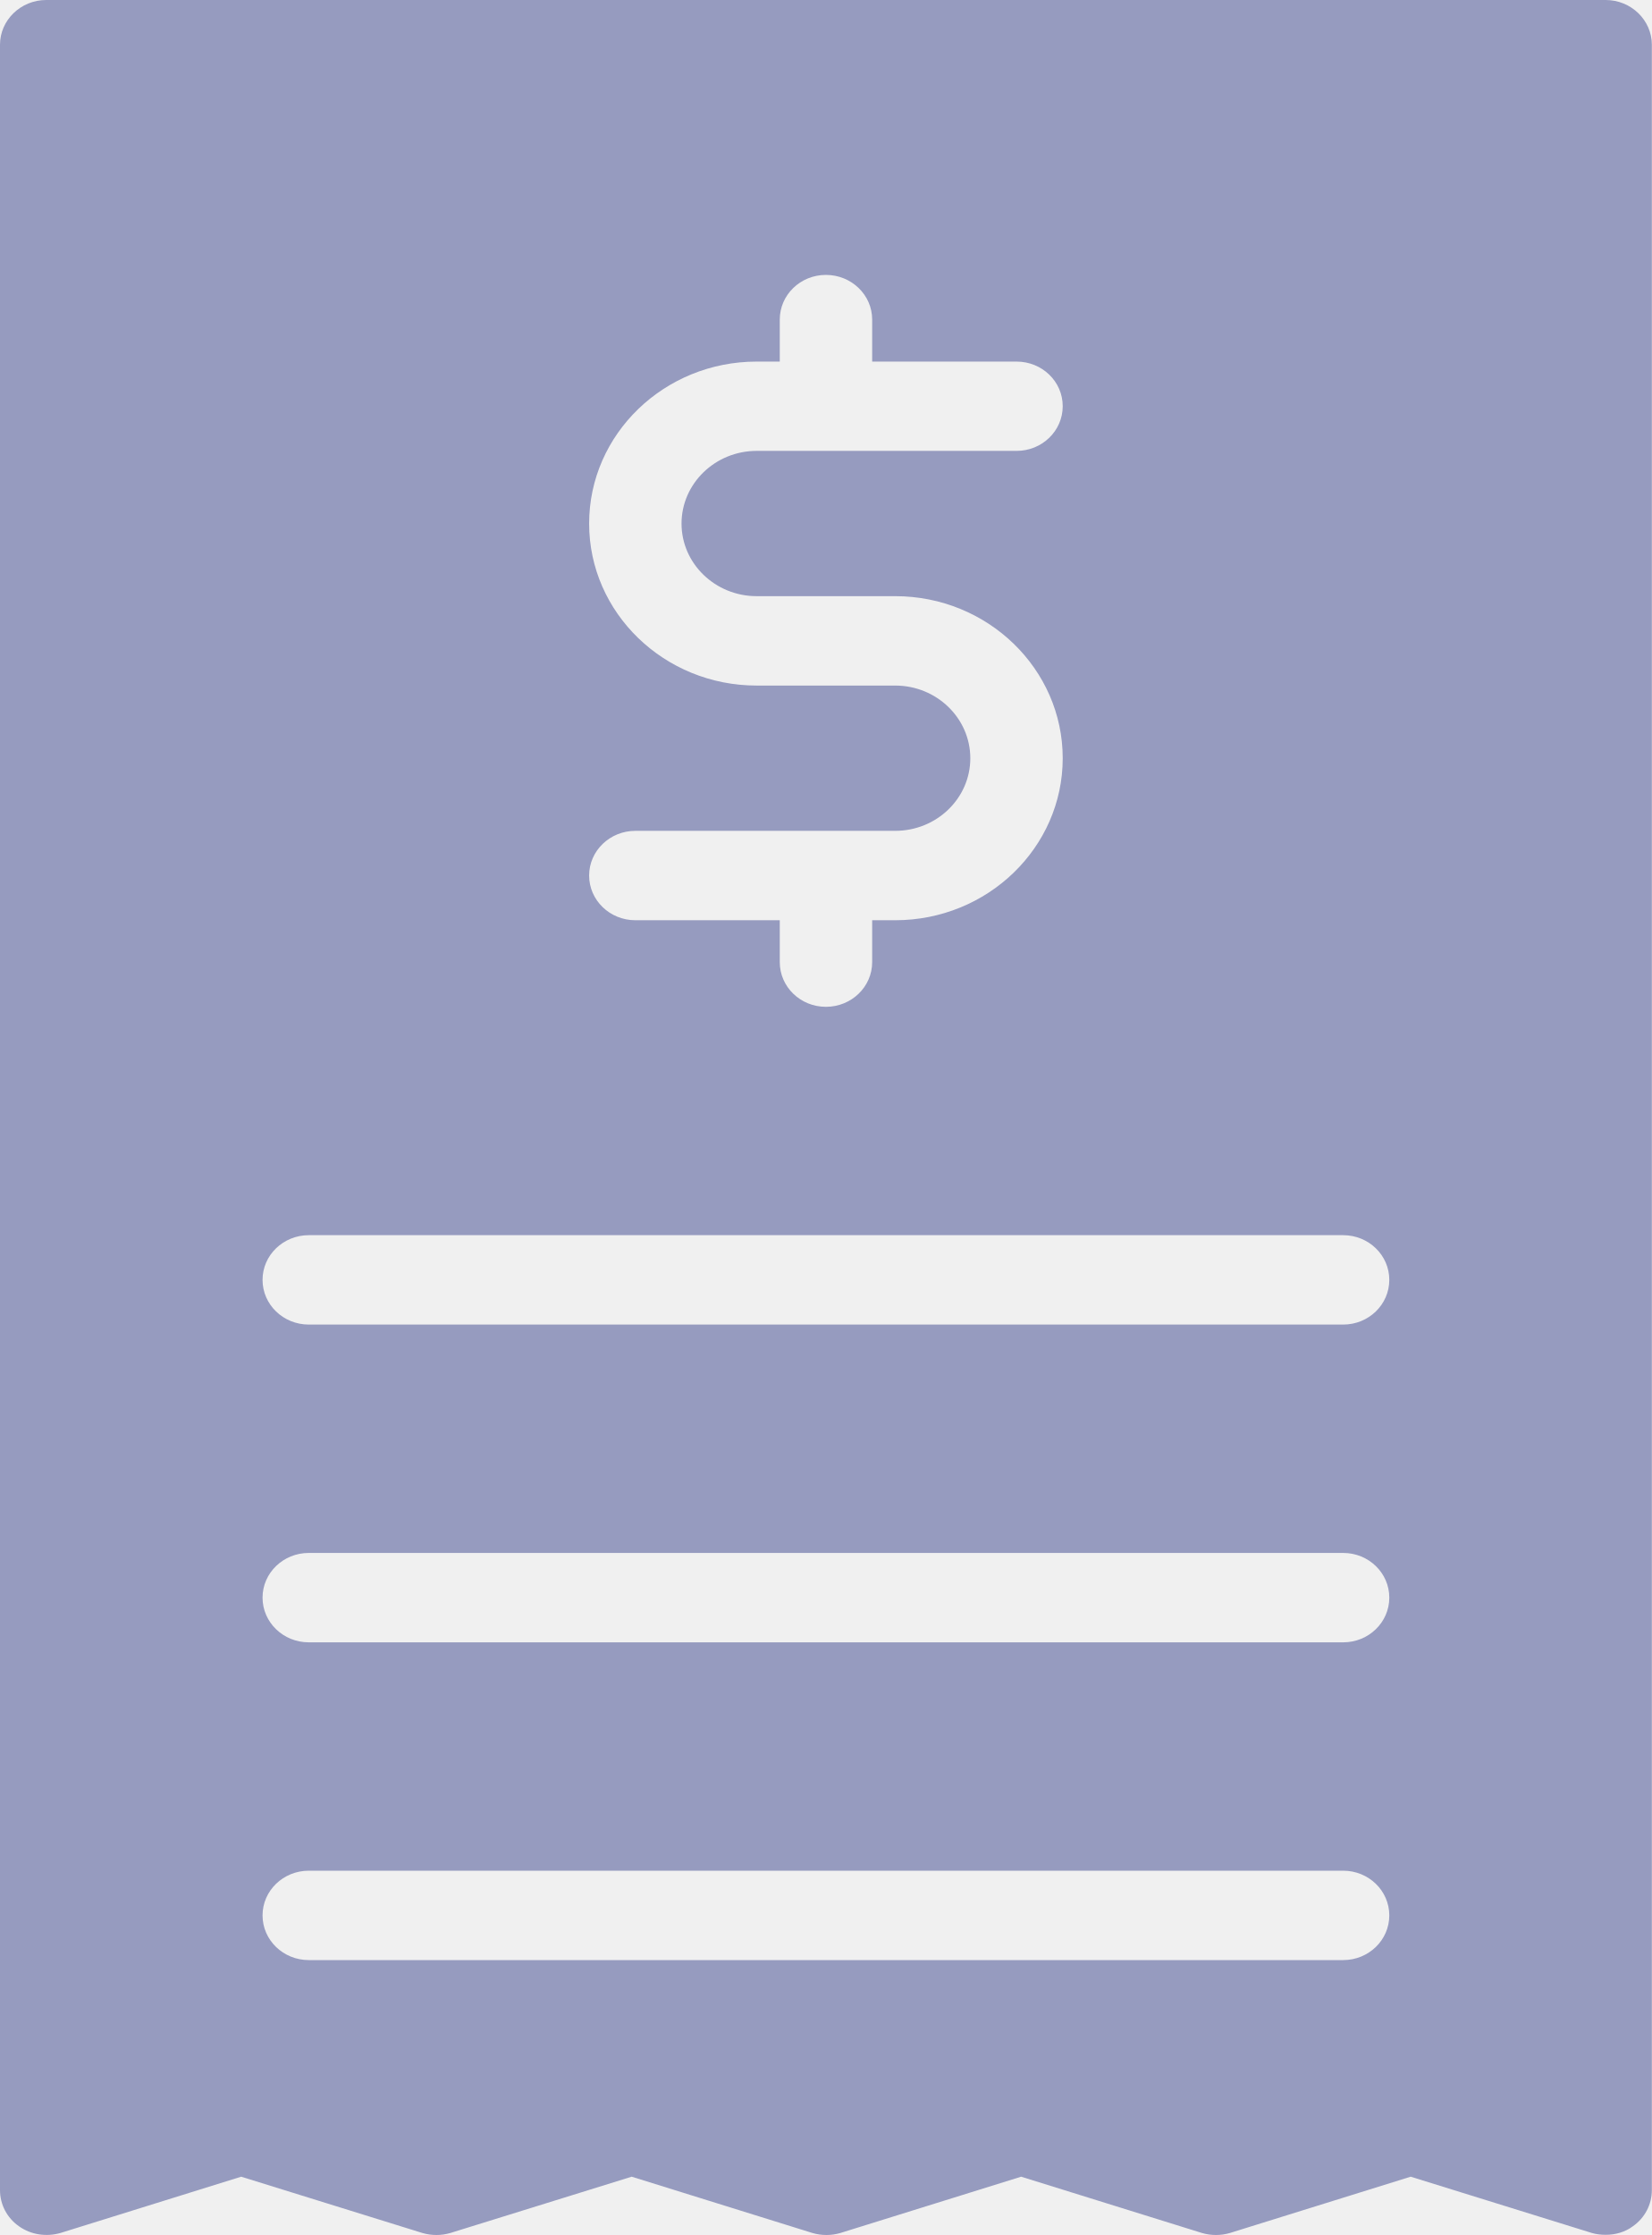
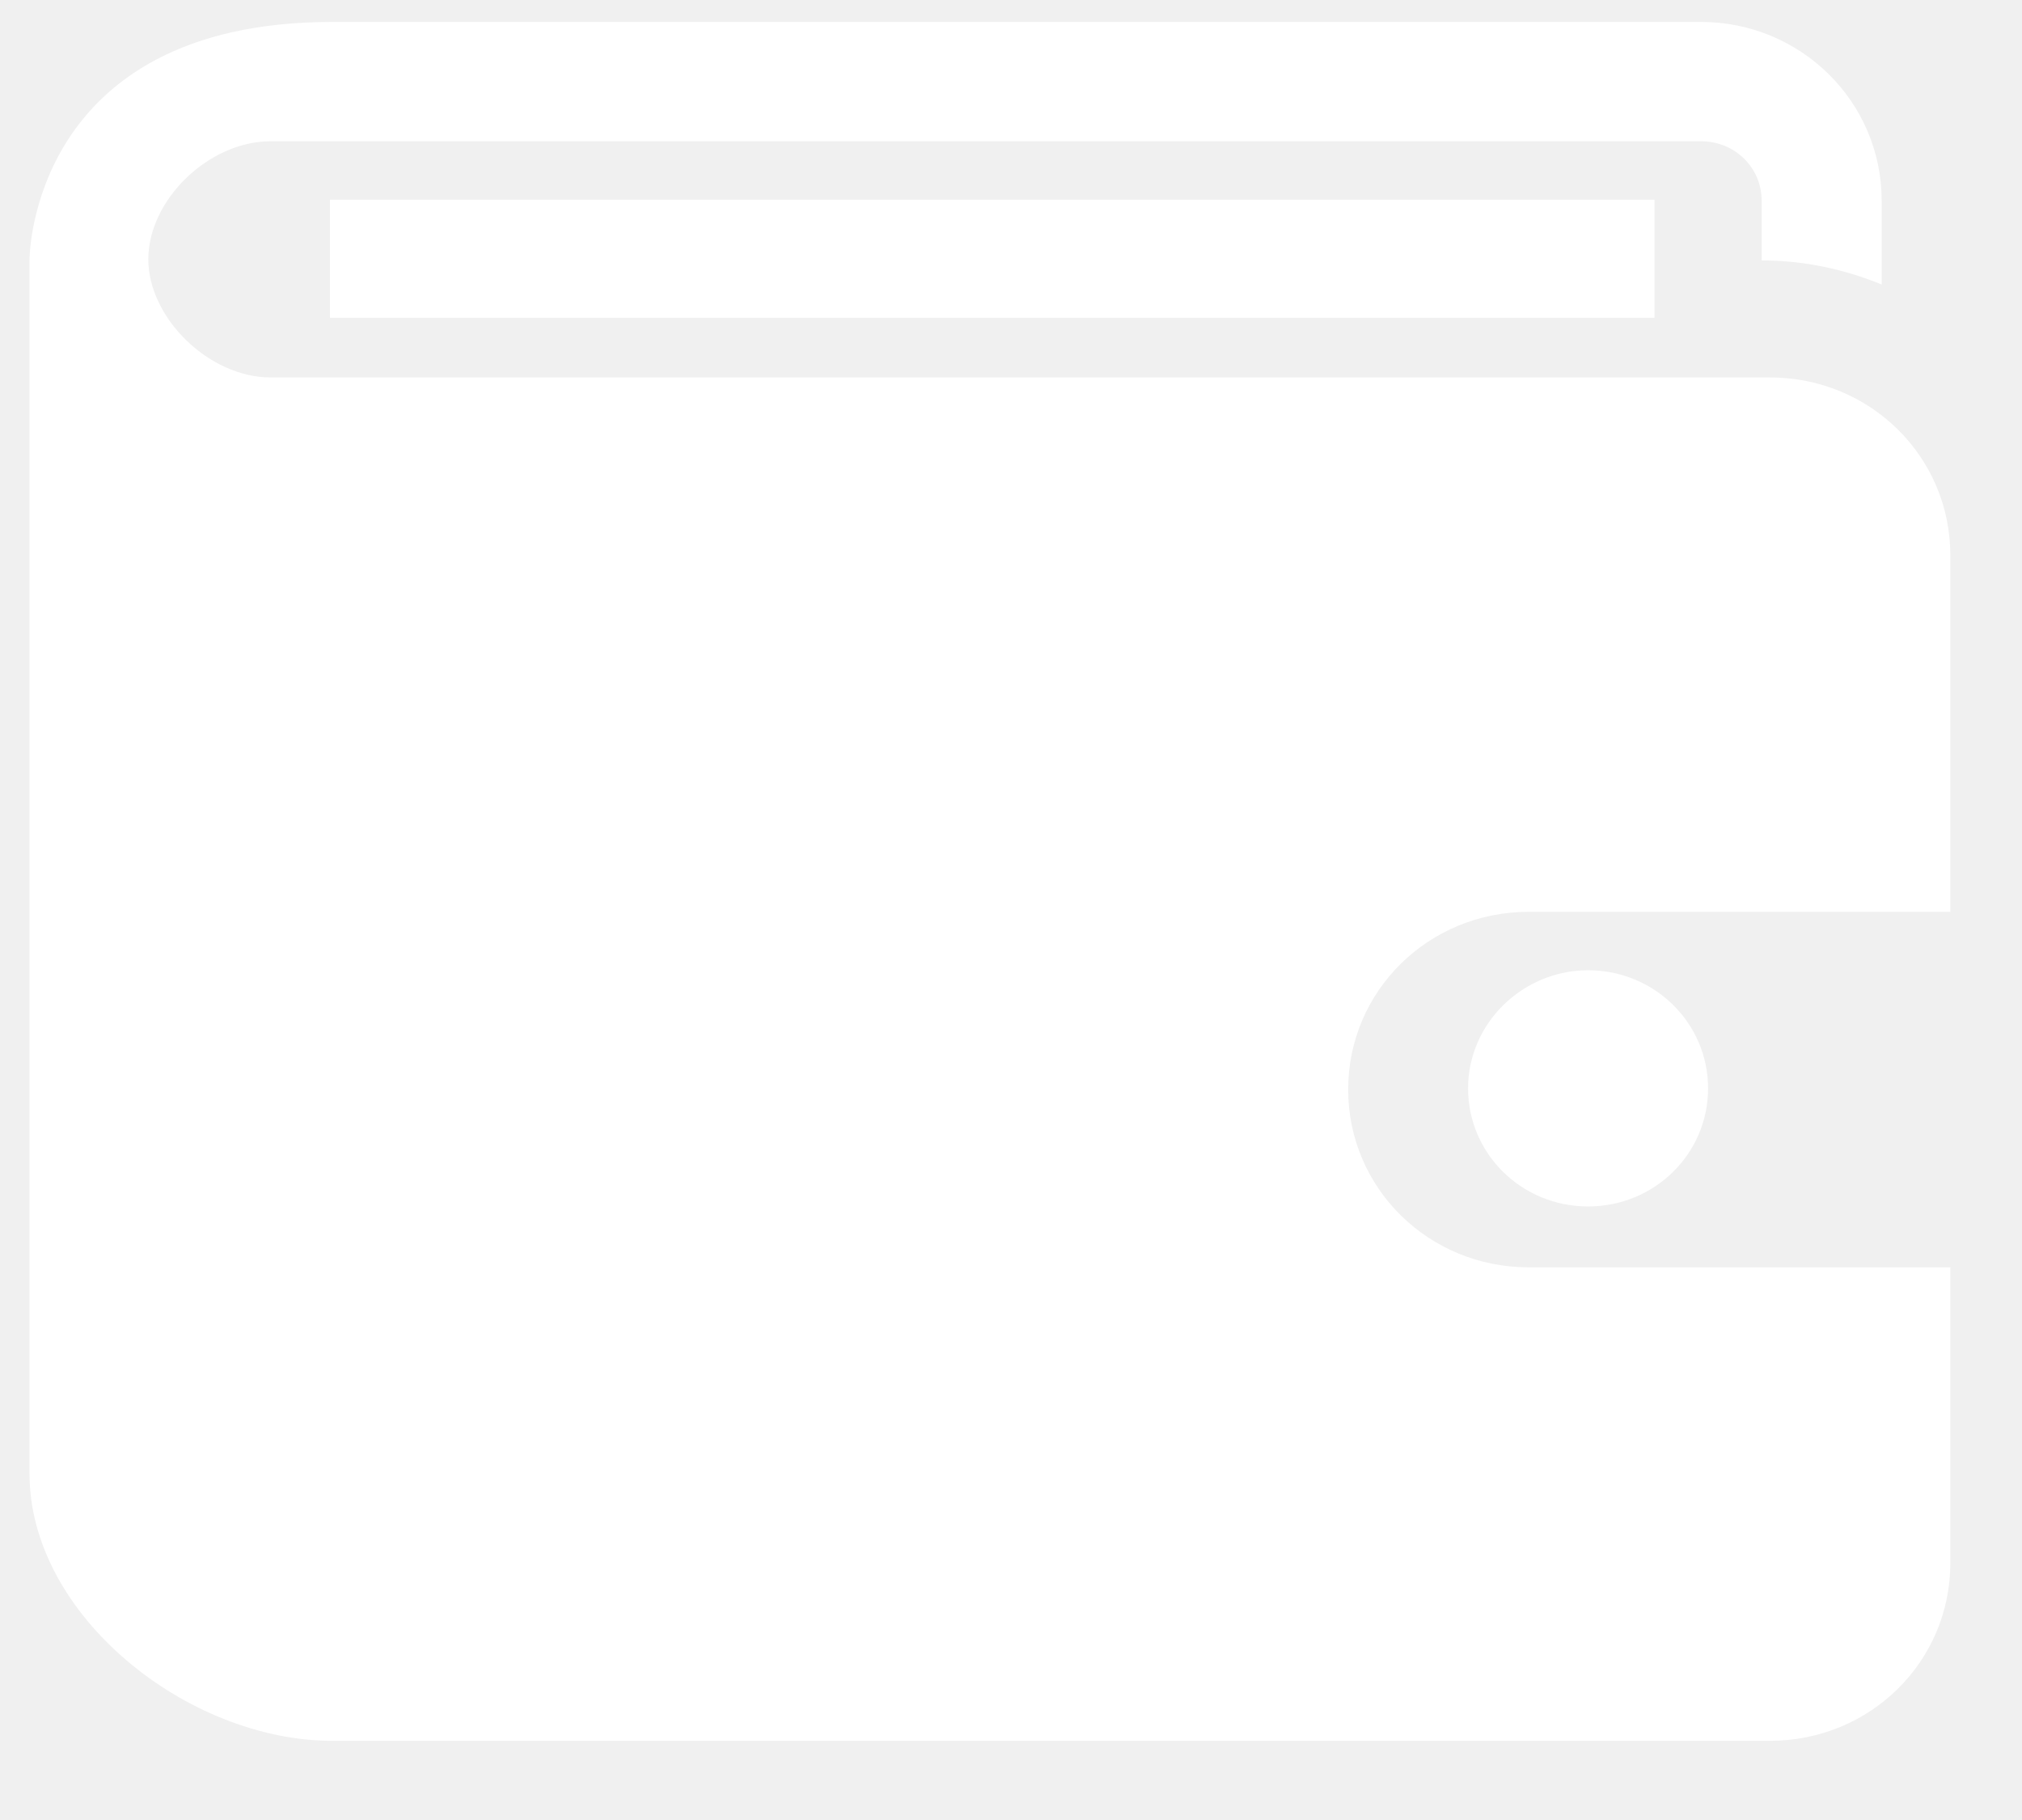
- <svg xmlns="http://www.w3.org/2000/svg" width="17" height="23" viewBox="0 0 17 23" fill="none">
-   <g clip-path="url(#clip0_16_150)">
-     <path d="M16.524 0H0.475C0.214 0 0 0.207 0 0.46V22.538C0 22.685 0.071 22.823 0.195 22.91C0.319 22.998 0.476 23.021 0.623 22.979L2.482 22.4L4.346 22.979C4.442 23.007 4.541 23.007 4.636 22.979L6.501 22.4L8.36 22.979C8.455 23.007 8.555 23.007 8.65 22.979L10.509 22.4L12.369 22.979C12.464 23.007 12.564 23.007 12.659 22.979L14.518 22.4L16.382 22.979C16.43 22.993 16.477 22.998 16.525 22.998C16.625 22.998 16.725 22.97 16.805 22.91C16.929 22.823 17 22.685 17 22.538V0.46C17 0.207 16.786 0 16.525 0H16.524ZM9.213 7.055H7.787C6.836 7.055 6.063 6.307 6.063 5.388C6.063 4.468 6.836 3.721 7.787 3.721H8.025V3.289C8.025 3.035 8.237 2.829 8.5 2.829C8.763 2.829 8.976 3.035 8.976 3.289V3.721H10.462C10.725 3.721 10.937 3.926 10.937 4.18C10.937 4.434 10.725 4.64 10.462 4.64H7.787C7.361 4.64 7.014 4.976 7.014 5.388C7.014 5.8 7.361 6.135 7.787 6.135H9.213C10.164 6.135 10.937 6.883 10.937 7.803C10.937 8.722 10.164 9.47 9.213 9.47H8.976V9.901C8.976 10.155 8.763 10.361 8.5 10.361C8.237 10.361 8.025 10.155 8.025 9.901V9.47H6.539C6.276 9.47 6.063 9.264 6.063 9.01C6.063 8.756 6.276 8.55 6.539 8.55H9.213C9.64 8.55 9.986 8.215 9.986 7.803C9.986 7.391 9.64 7.055 9.213 7.055ZM13.823 20.171H3.178C2.915 20.171 2.702 19.965 2.702 19.711C2.702 19.457 2.915 19.251 3.178 19.251H13.823C14.086 19.251 14.298 19.457 14.298 19.711C14.298 19.965 14.086 20.171 13.823 20.171H13.823ZM13.823 16.901H3.178C2.915 16.901 2.702 16.695 2.702 16.441C2.702 16.187 2.915 15.981 3.178 15.981H13.823C14.086 15.981 14.298 16.187 14.298 16.441C14.298 16.695 14.086 16.901 13.823 16.901H13.823ZM13.823 13.631H3.178C2.915 13.631 2.702 13.425 2.702 13.171C2.702 12.917 2.915 12.711 3.178 12.711H13.823C14.086 12.711 14.298 12.917 14.298 13.171C14.298 13.425 14.086 13.631 13.823 13.631H13.823Z" fill="#969BBF" />
-   </g>
-   <defs>
-     <clipPath id="clip0_16_150">
-       <rect width="17" height="23" fill="white" />
-     </clipPath>
-   </defs>
+ <svg xmlns="http://www.w3.org/2000/svg" width="20" height="18" viewBox="0 0 20 18" fill="none">
+   <path d="M19.291 5.491C19.291 4.515 18.497 3.733 17.506 3.733H2.677C2.066 3.733 1.467 3.143 1.467 2.565C1.467 1.975 2.066 1.397 2.677 1.397H16.826C17.16 1.397 17.425 1.658 17.425 1.986V2.576H17.436C17.851 2.576 18.255 2.667 18.612 2.814V1.986C18.612 1 17.805 0.217 16.826 0.217H3.287C0.292 0.217 0.292 2.565 0.292 2.565V14.575C0.292 15.981 1.859 17.217 3.287 17.217H17.506C18.497 17.217 19.291 16.435 19.291 15.459V12.534H15.12C14.13 12.534 13.335 11.751 13.335 10.776C13.335 9.8 14.13 9.018 15.12 9.018H19.291V5.491Z" fill="white" />
+   <path d="M14.521 10.764C14.521 11.411 15.051 11.932 15.708 11.932C16.365 11.932 16.895 11.411 16.895 10.764C16.895 10.118 16.365 9.596 15.708 9.596C15.063 9.596 14.521 10.118 14.521 10.764Z" fill="white" />
+   <path d="M16.365 1.975H3.264V3.143H16.365V1.975Z" fill="white" />
</svg>
